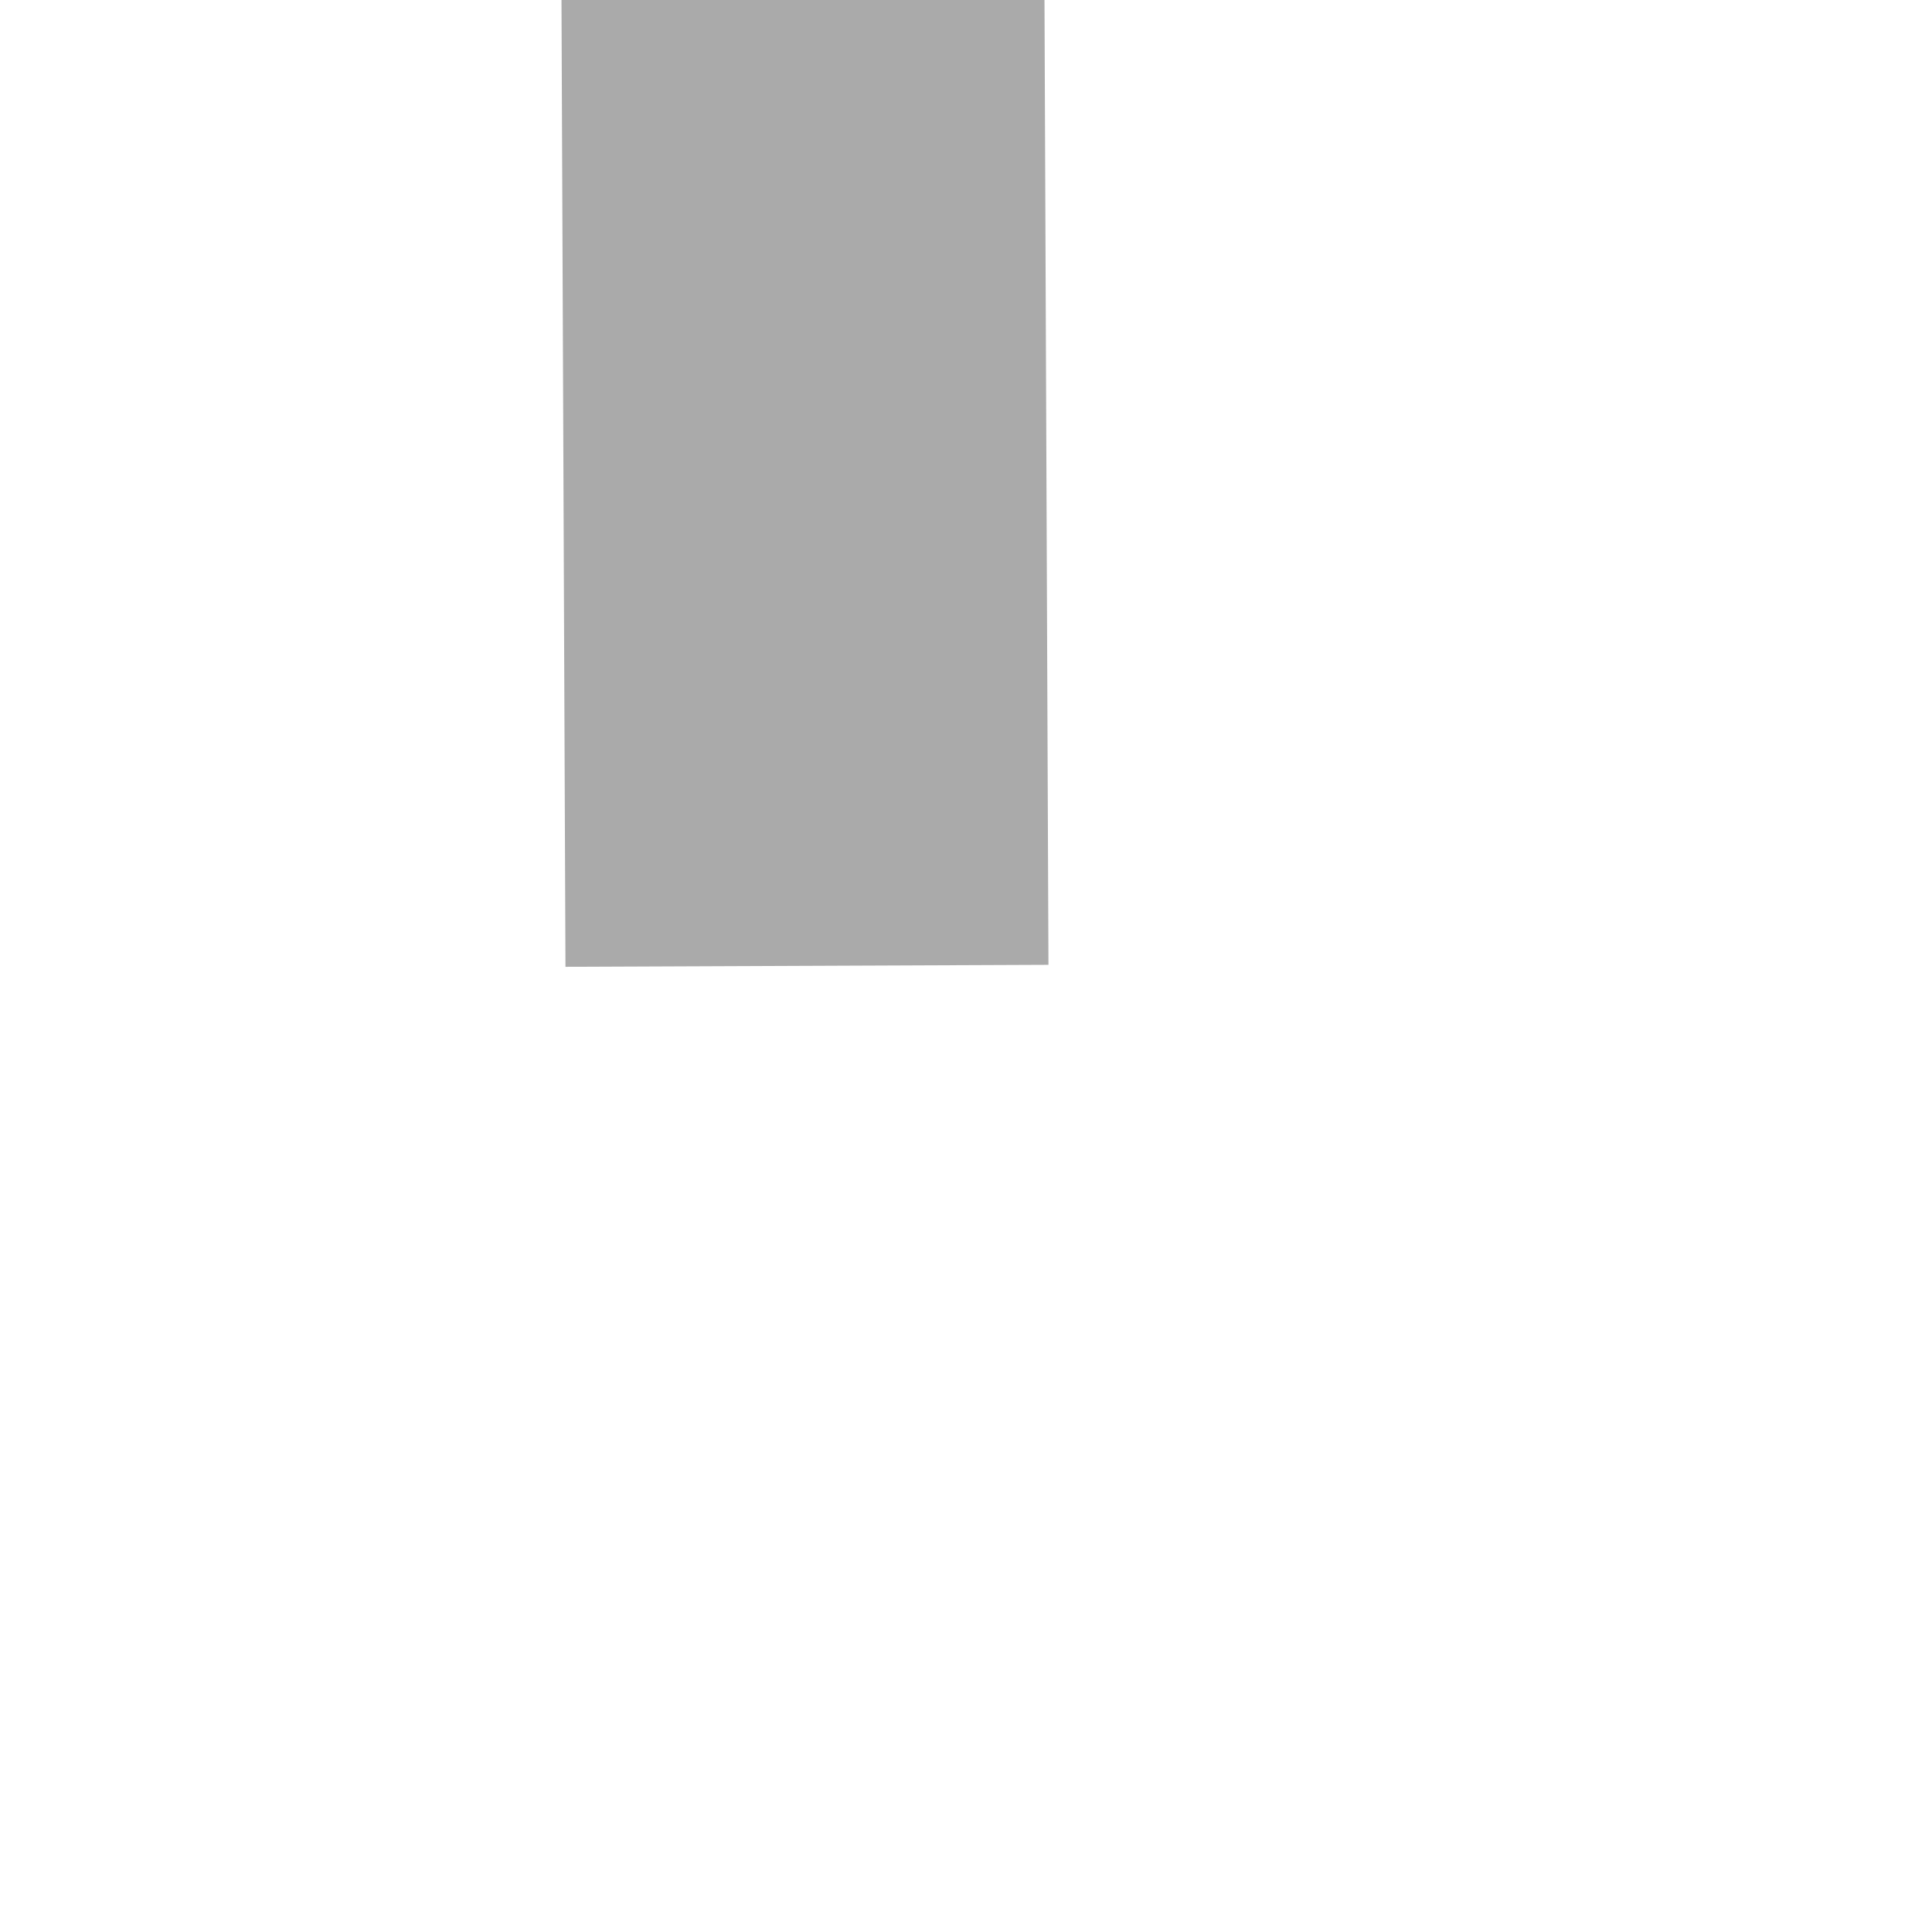
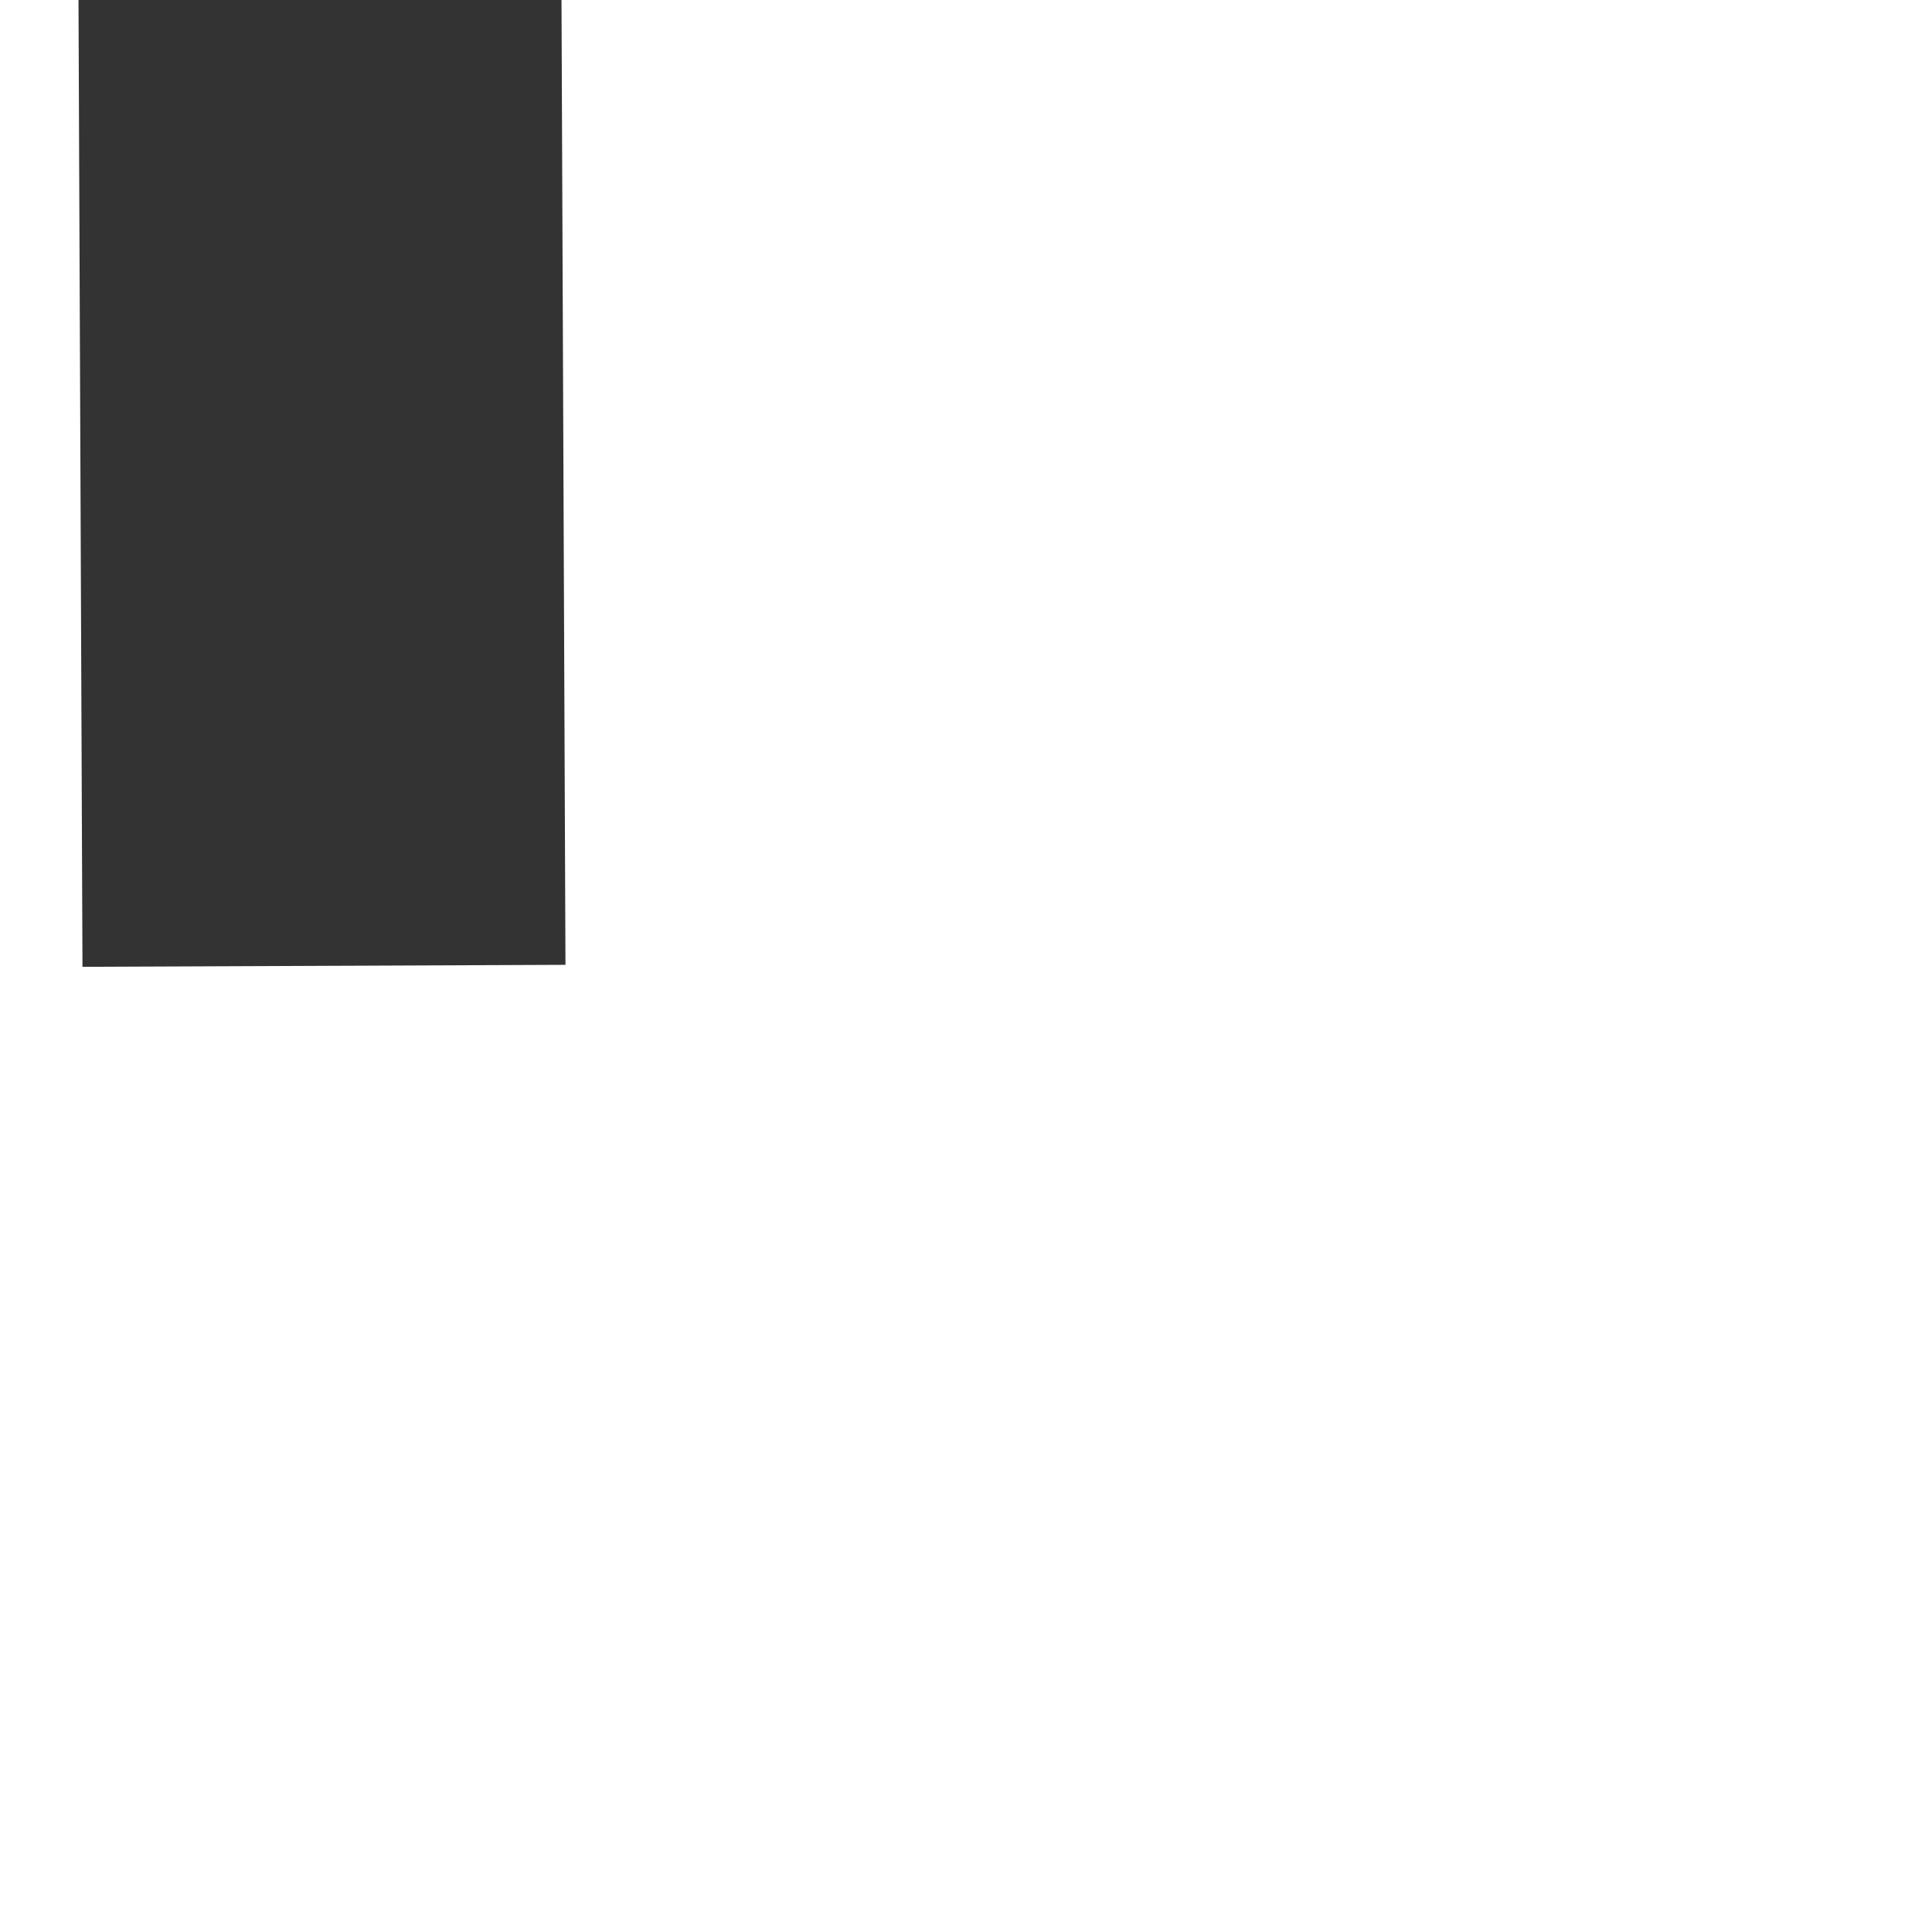
- <svg xmlns="http://www.w3.org/2000/svg" version="1.1" width="4px" height="4px" preserveAspectRatio="xMinYMid meet" viewBox="976 557  4 2">
-   <path d="M 985 485.6  L 977.5 475  L 970 485.6  L 977.5 496.2  L 985 485.6  Z " fill-rule="nonzero" fill="#aaaaaa" stroke="none" transform="matrix(0.9999915 -0.004115191 0.004115191 0.9999915 -2.117219 4.026973 )" />
-   <path d="M 977.5 486  L 977.5 558  " stroke-width="1" stroke="#aaaaaa" fill="none" transform="matrix(0.9999915 -0.004115191 0.004115191 0.9999915 -2.117219 4.026973 )" />
+ <svg xmlns="http://www.w3.org/2000/svg" version="1.1" width="4px" height="4px" preserveAspectRatio="xMinYMid meet" viewBox="548 491  4 2">
+   <path d="M 556 419.6  L 548.5 409  L 541 419.6  L 548.5 430.2  L 556 419.6  Z " fill-rule="nonzero" fill="#333333" stroke="none" transform="matrix(0.9999915 -0.004115191 0.004115191 0.9999915 -1.849249 2.260997 )" />
+   <path d="M 548.5 420  L 548.5 492  " stroke-width="1" stroke="#333333" fill="none" transform="matrix(0.9999915 -0.004115191 0.004115191 0.9999915 -1.849249 2.260997 )" />
</svg>
